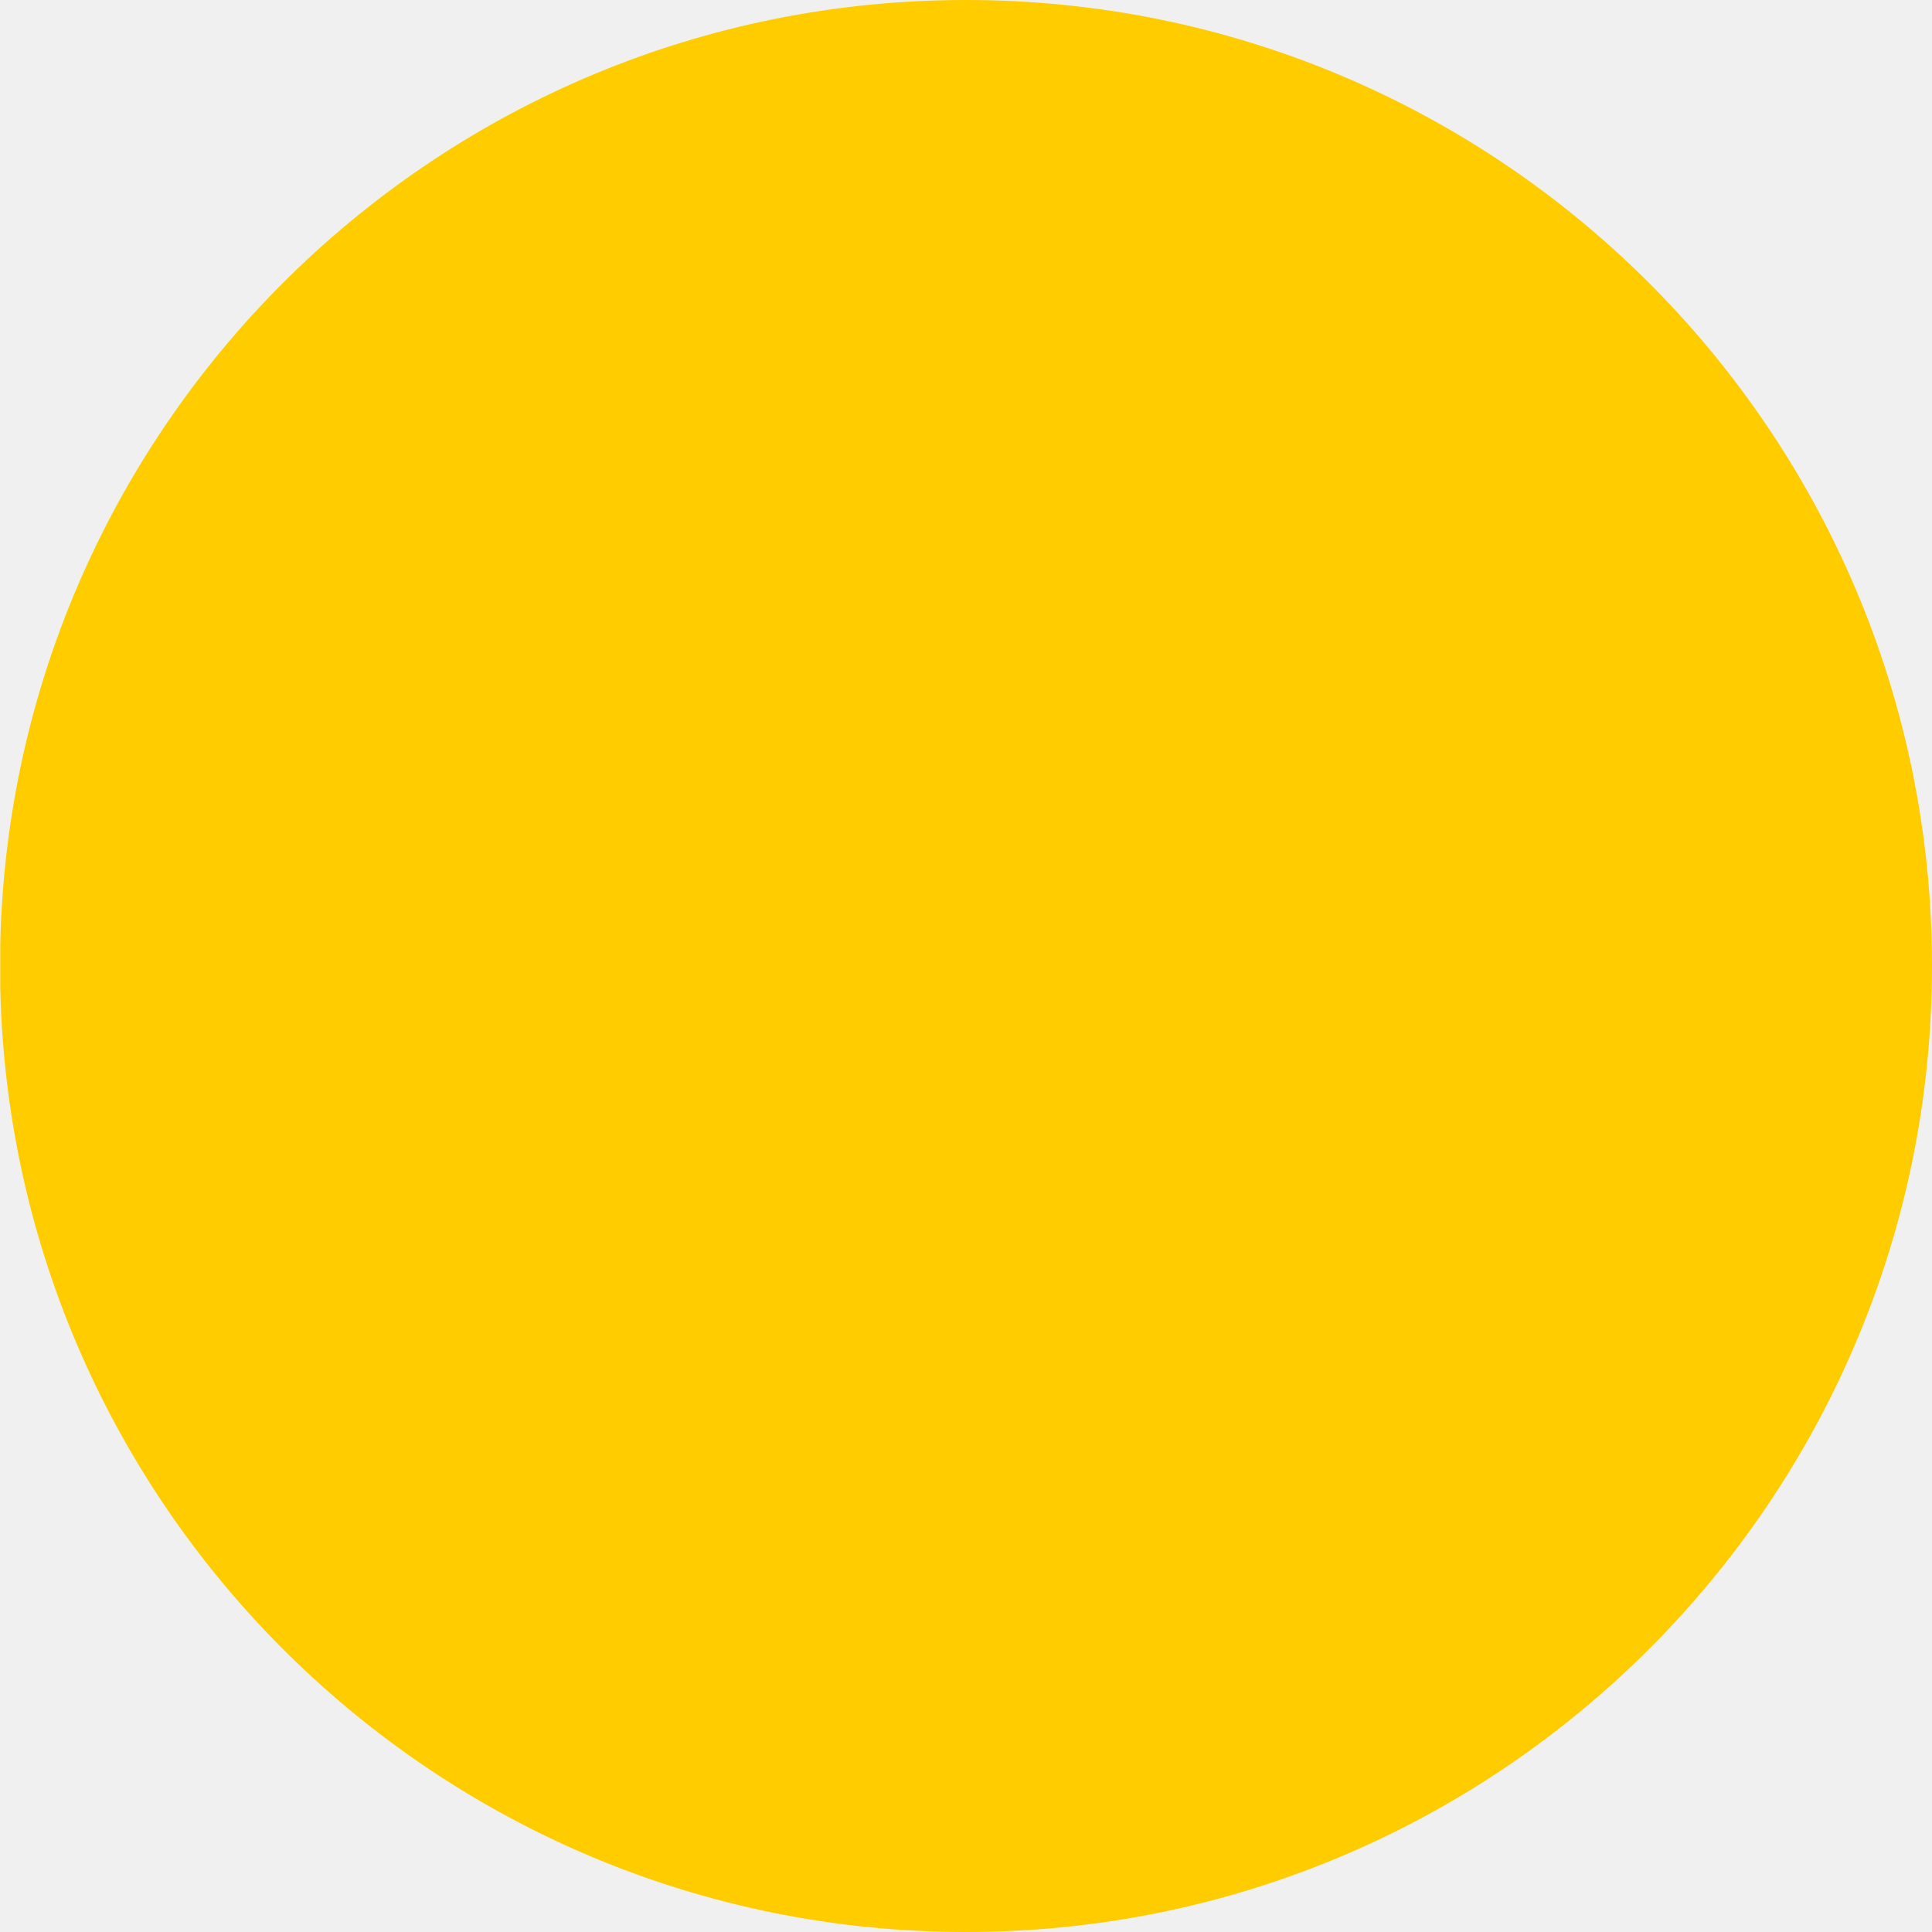
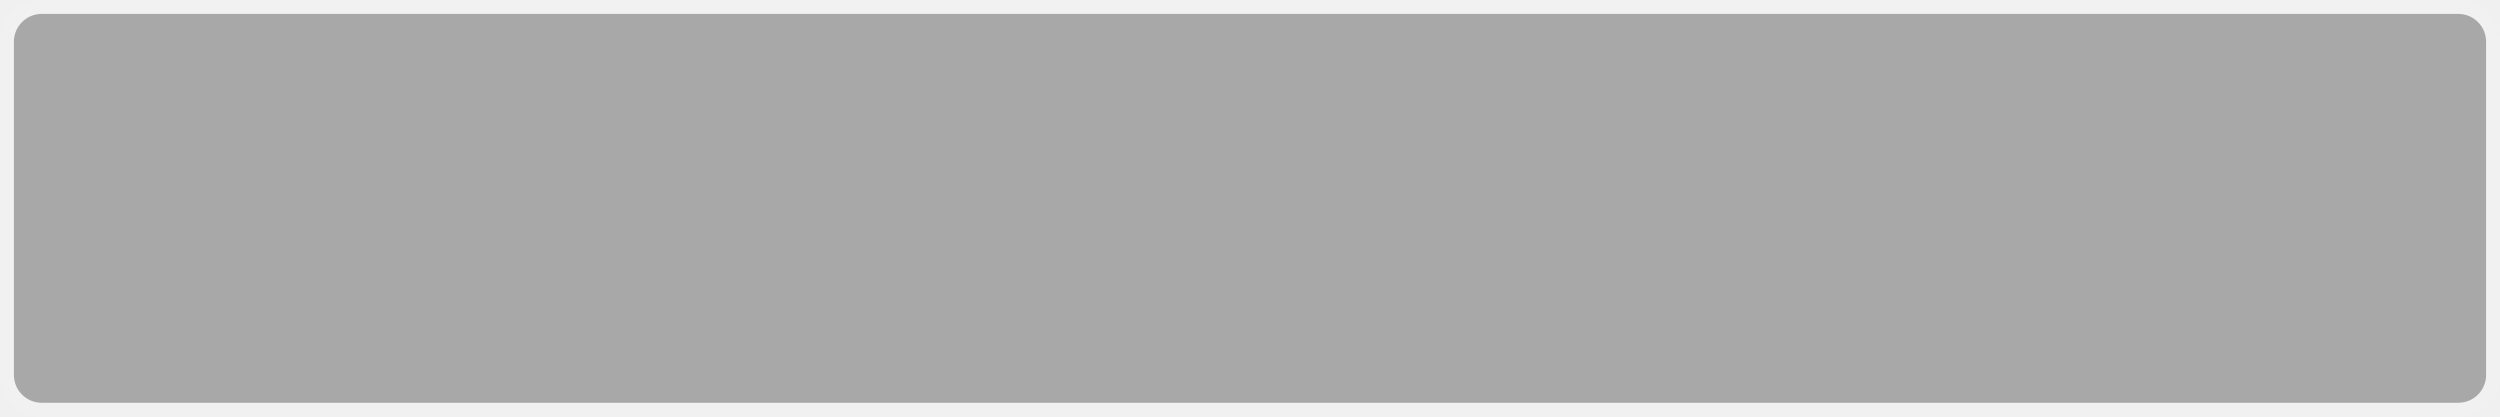
- <svg xmlns="http://www.w3.org/2000/svg" version="1.1" width="45px" height="45px">
-   <g transform="matrix(1 0 0 1 -1086 -7 )">
-     <path d="M 1086.506 29  C 1086.771 17.081  1096.517 7.5  1108.5 7.5  C 1120.65 7.5  1130.5 17.35  1130.5 29.5  C 1130.5 41.65  1120.65 51.5  1108.5 51.5  C 1096.517 51.5  1086.771 41.919  1086.506 30  L 1086.506 29  Z " fill-rule="nonzero" fill="#ffcc00" stroke="none" />
-     <path d="M 1086.506 29  C 1086.771 17.081  1096.517 7.5  1108.5 7.5  C 1120.65 7.5  1130.5 17.35  1130.5 29.5  C 1130.5 41.65  1120.65 51.5  1108.5 51.5  C 1096.517 51.5  1086.771 41.919  1086.506 30  L 1086.506 29  Z " stroke-width="1" stroke="#ffcc00" fill="none" />
+ <svg xmlns="http://www.w3.org/2000/svg" version="1.1" width="180px" height="30px">
+   <g transform="matrix(1 0 0 1 -20 -568 )">
+     <path d="M 21 571  A 2 2 0 0 1 23 569 L 197 569  A 2 2 0 0 1 199 571 L 199 595  A 2 2 0 0 1 197 597 L 23 597  A 2 2 0 0 1 21 595 L 21 571  Z " fill-rule="nonzero" fill="#000000" stroke="none" fill-opacity="0.298" />
+     <path d="M 20.5 571  A 2.5 2.5 0 0 1 23 568.5 L 197 568.5  A 2.5 2.5 0 0 1 199.5 571 L 199.5 595  A 2.5 2.5 0 0 1 197 597.5 L 23 597.5  A 2.5 2.5 0 0 1 20.5 595 L 20.5 571  Z " stroke-width="1" stroke="#ffffff" fill="none" stroke-opacity="0.098" />
  </g>
</svg>
